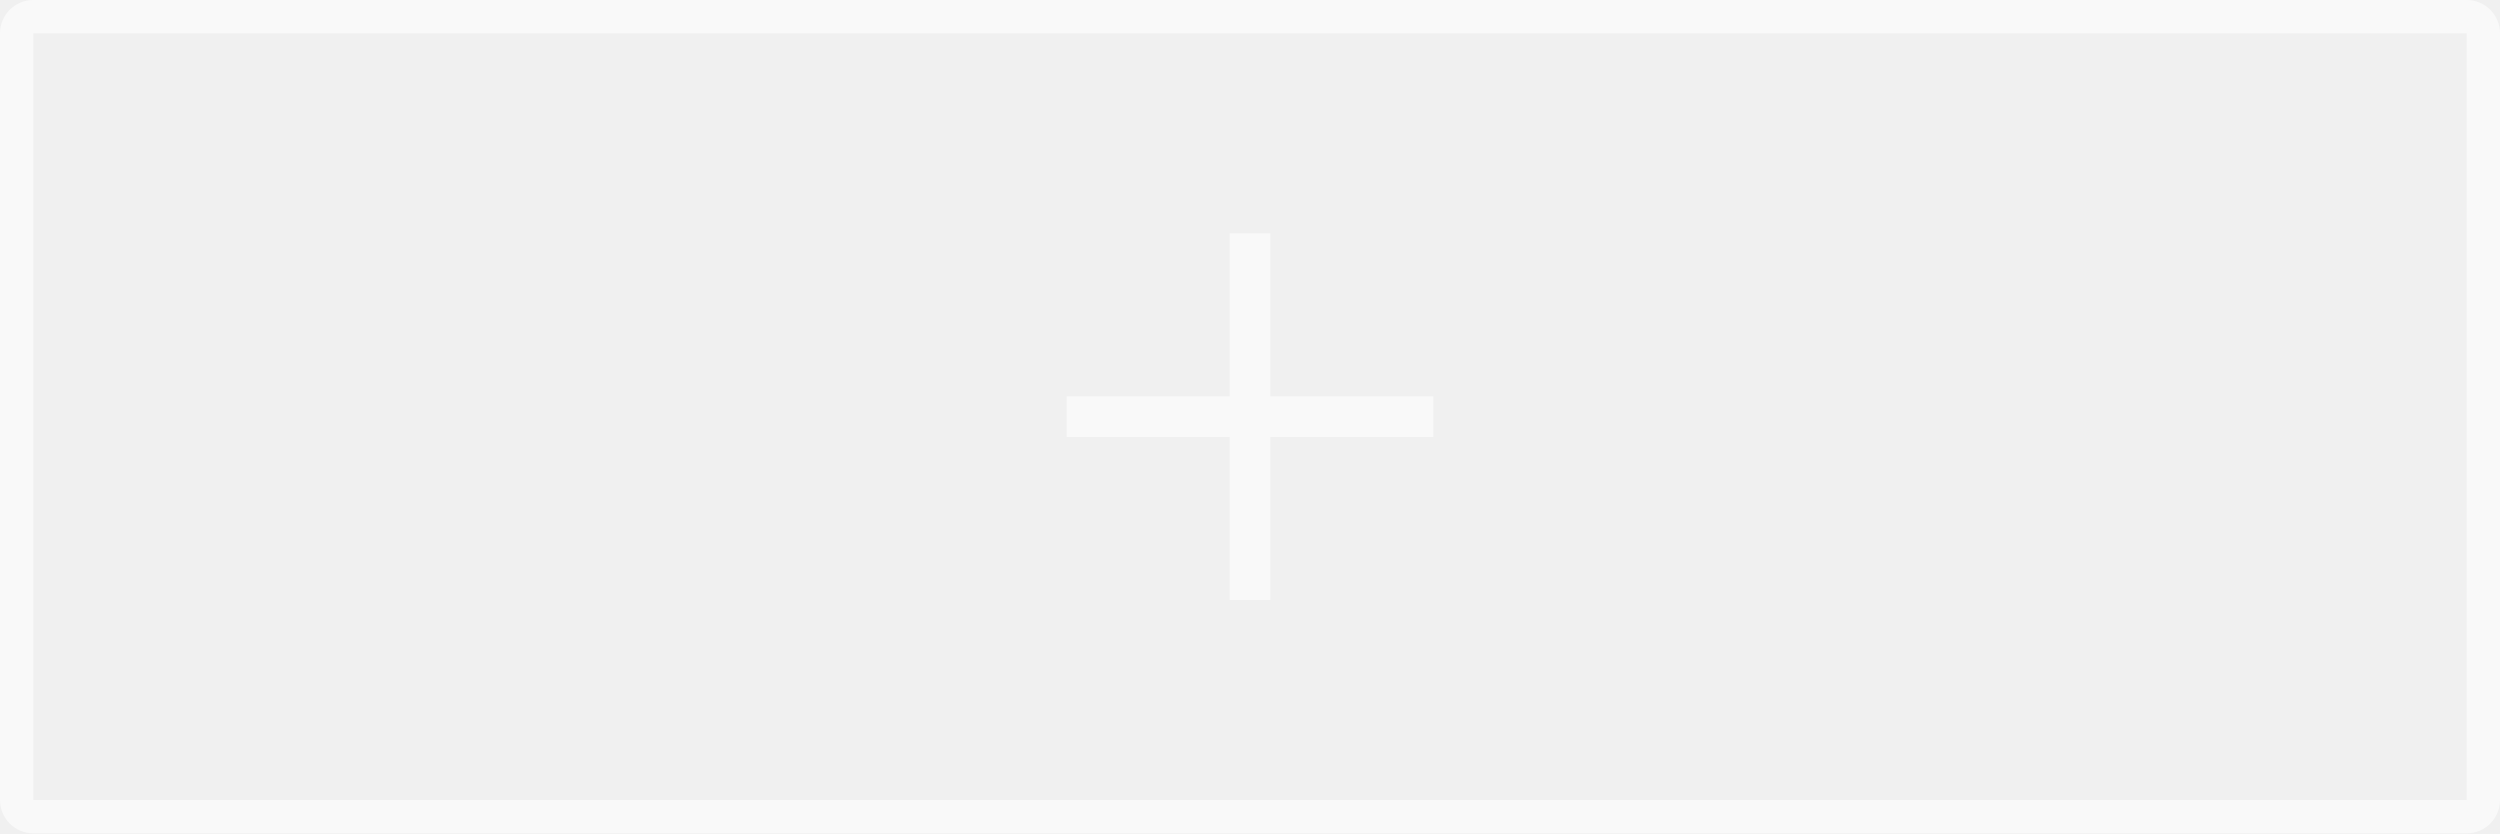
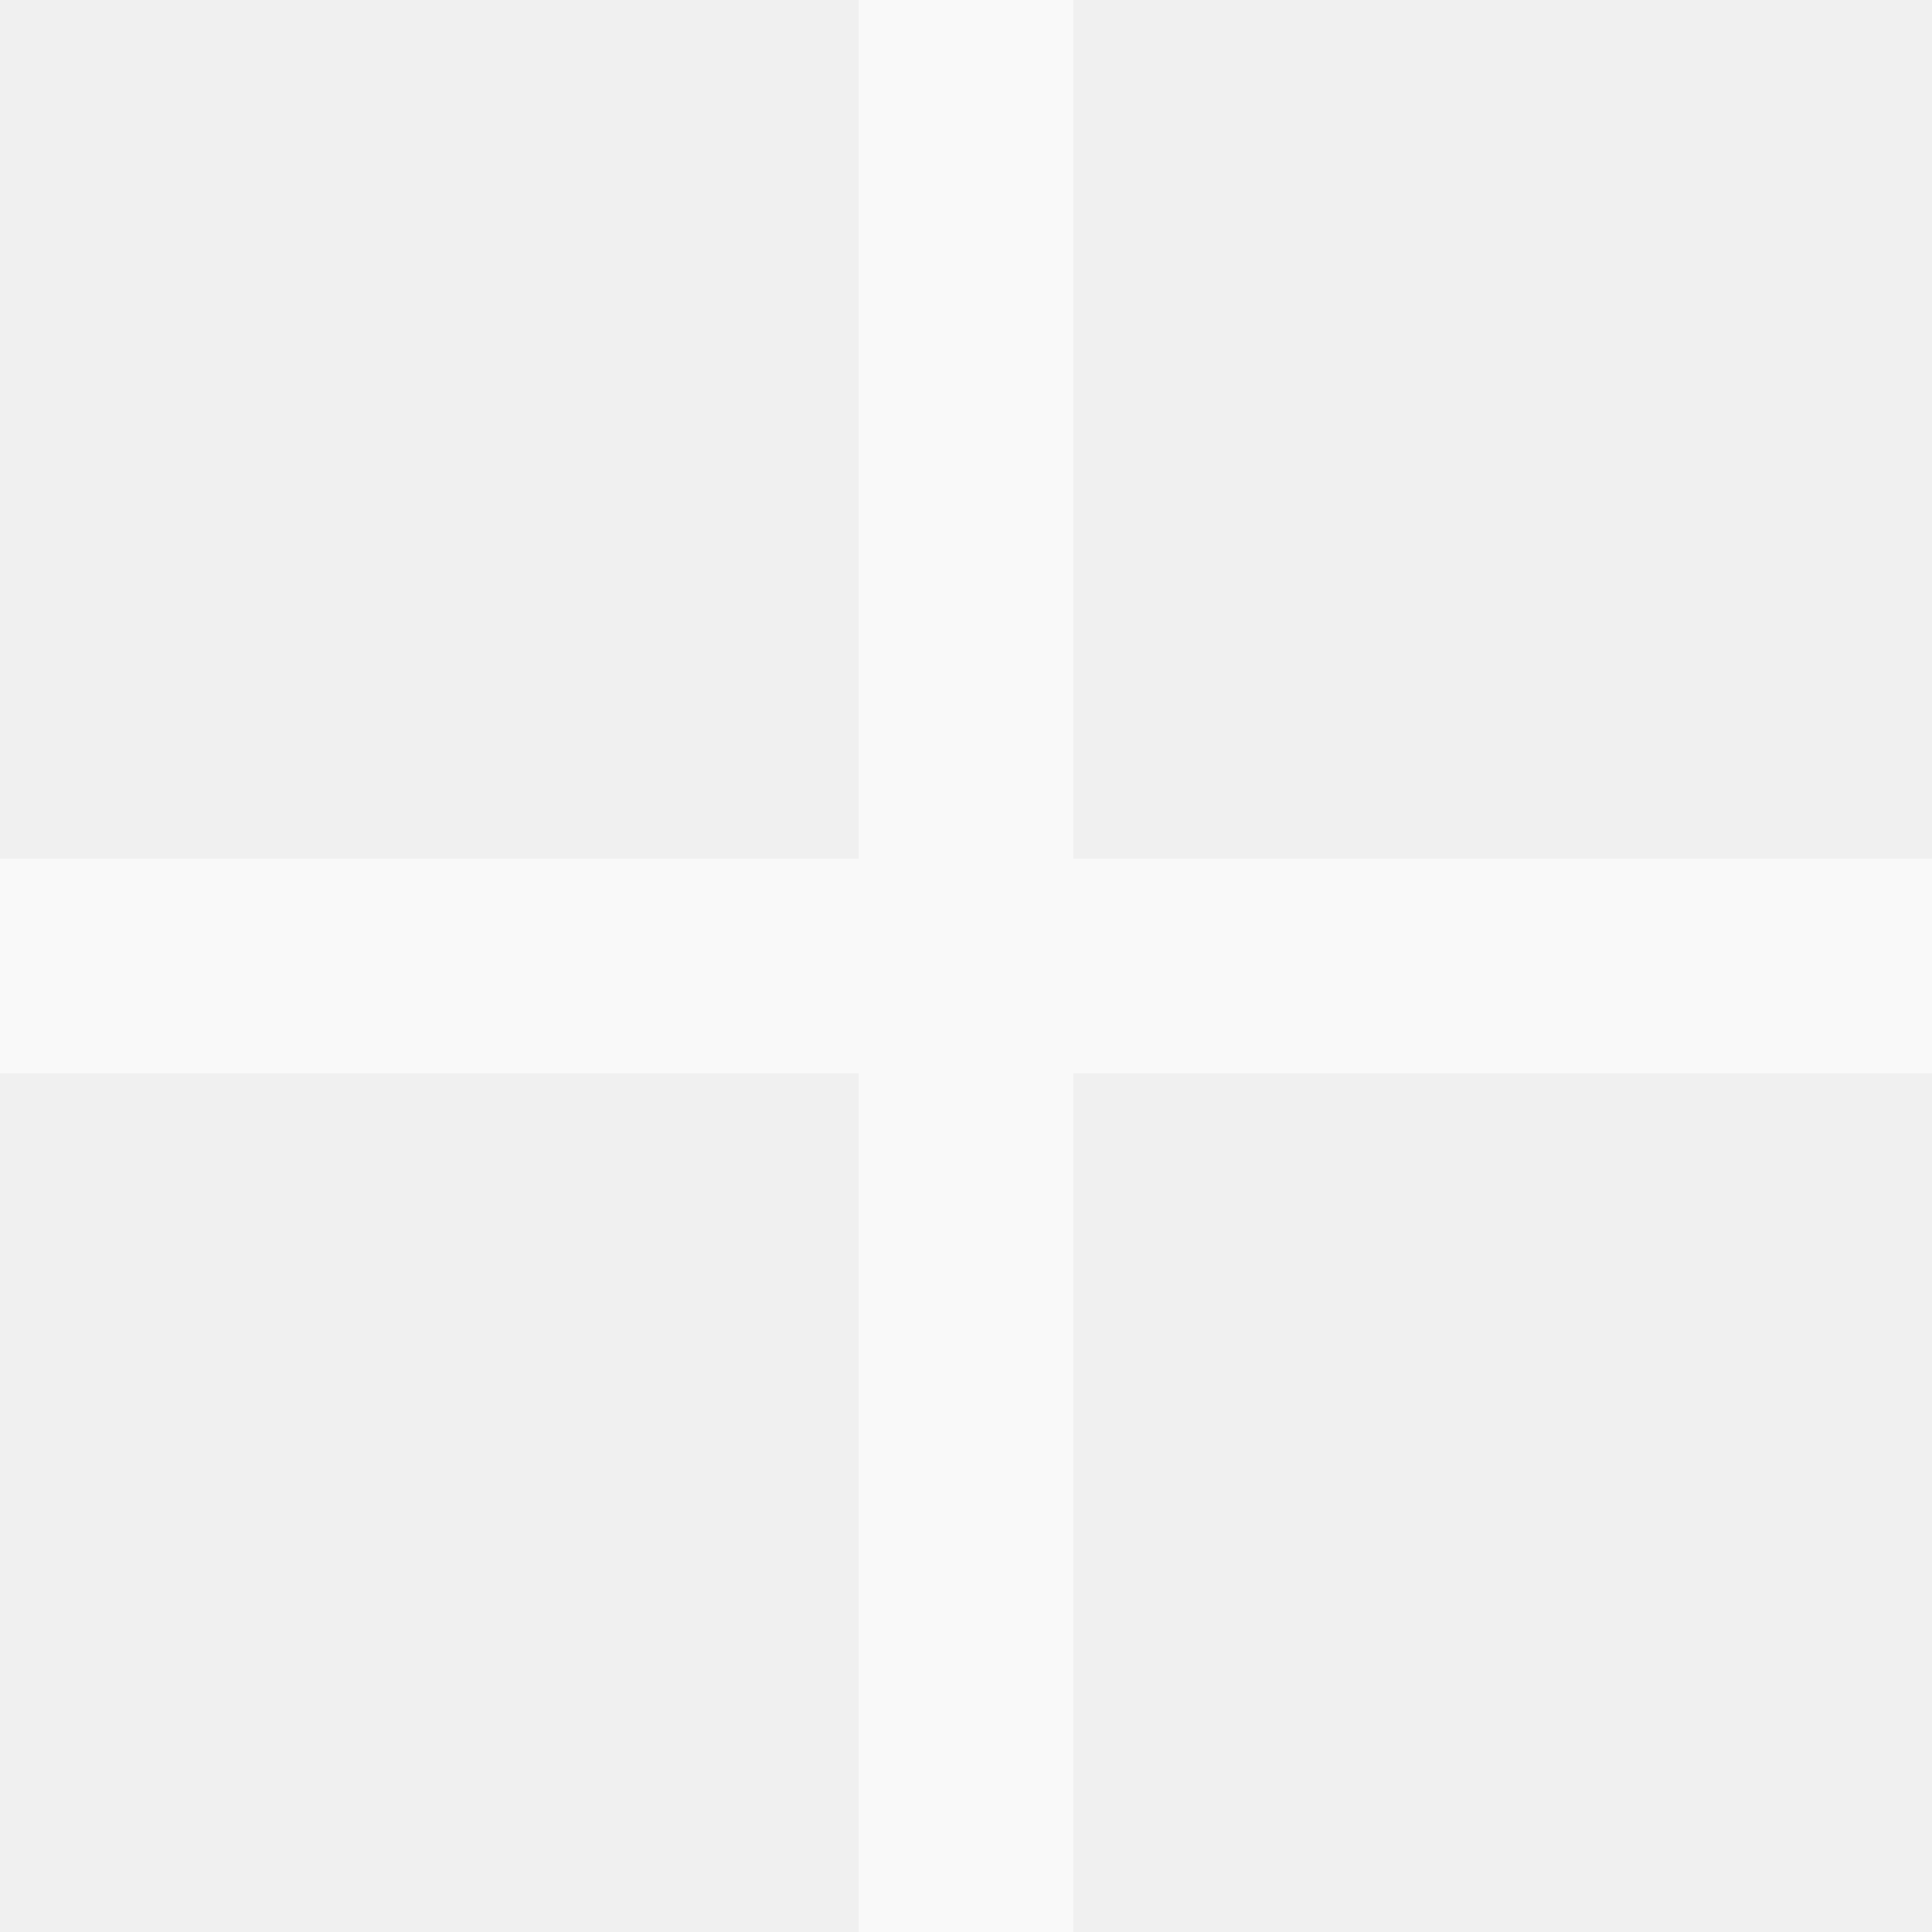
- <svg xmlns="http://www.w3.org/2000/svg" width="150" height="50" viewBox="0 0 150 50" fill="none">
-   <rect opacity="0.6" x="1" y="1" width="148" height="48" rx="1" stroke="white" stroke-width="2" />
-   <path opacity="0.6" d="M86 23.778H76.222V14H73.778V23.778H64V26.222H73.778V36H76.222V26.222H86V23.778Z" fill="white" />
+ <svg xmlns="http://www.w3.org/2000/svg" width="22" height="22" viewBox="0 0 22 22" fill="none">
+   <path opacity="0.6" d="M22 9.778H12.222V0H9.778V9.778H0V12.222H9.778V22H12.222V12.222H22V9.778Z" fill="white" />
</svg>
